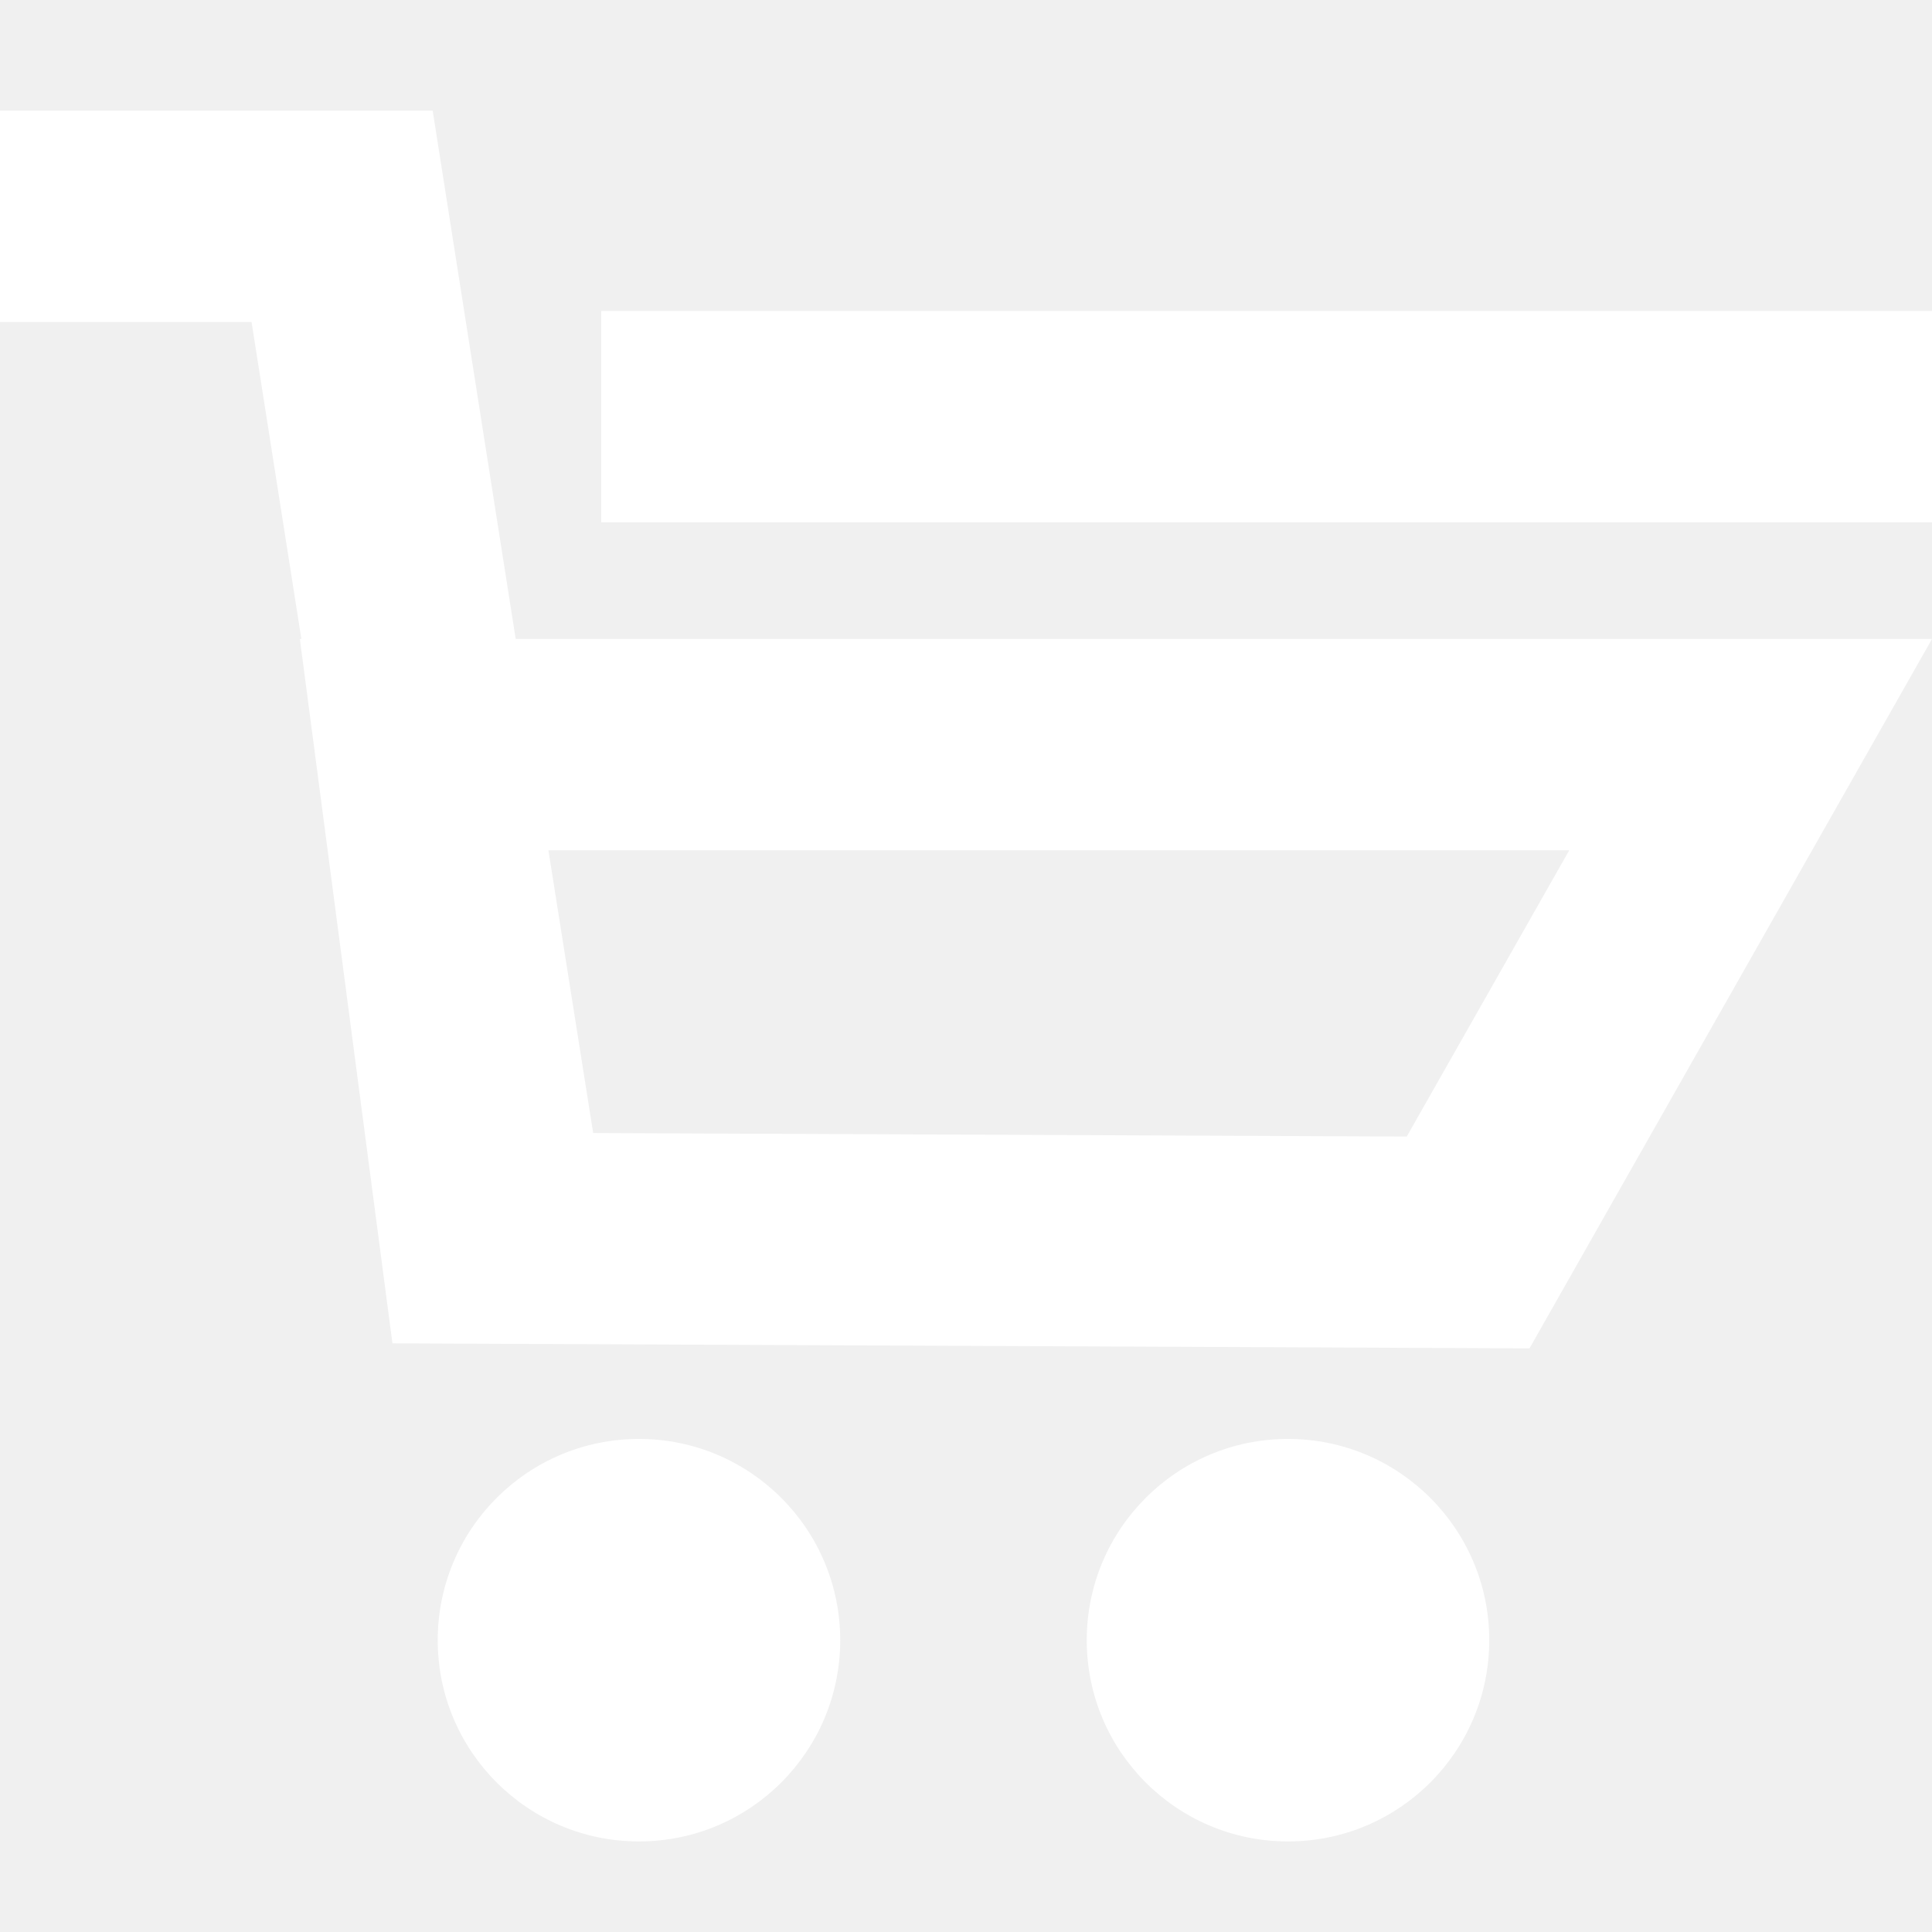
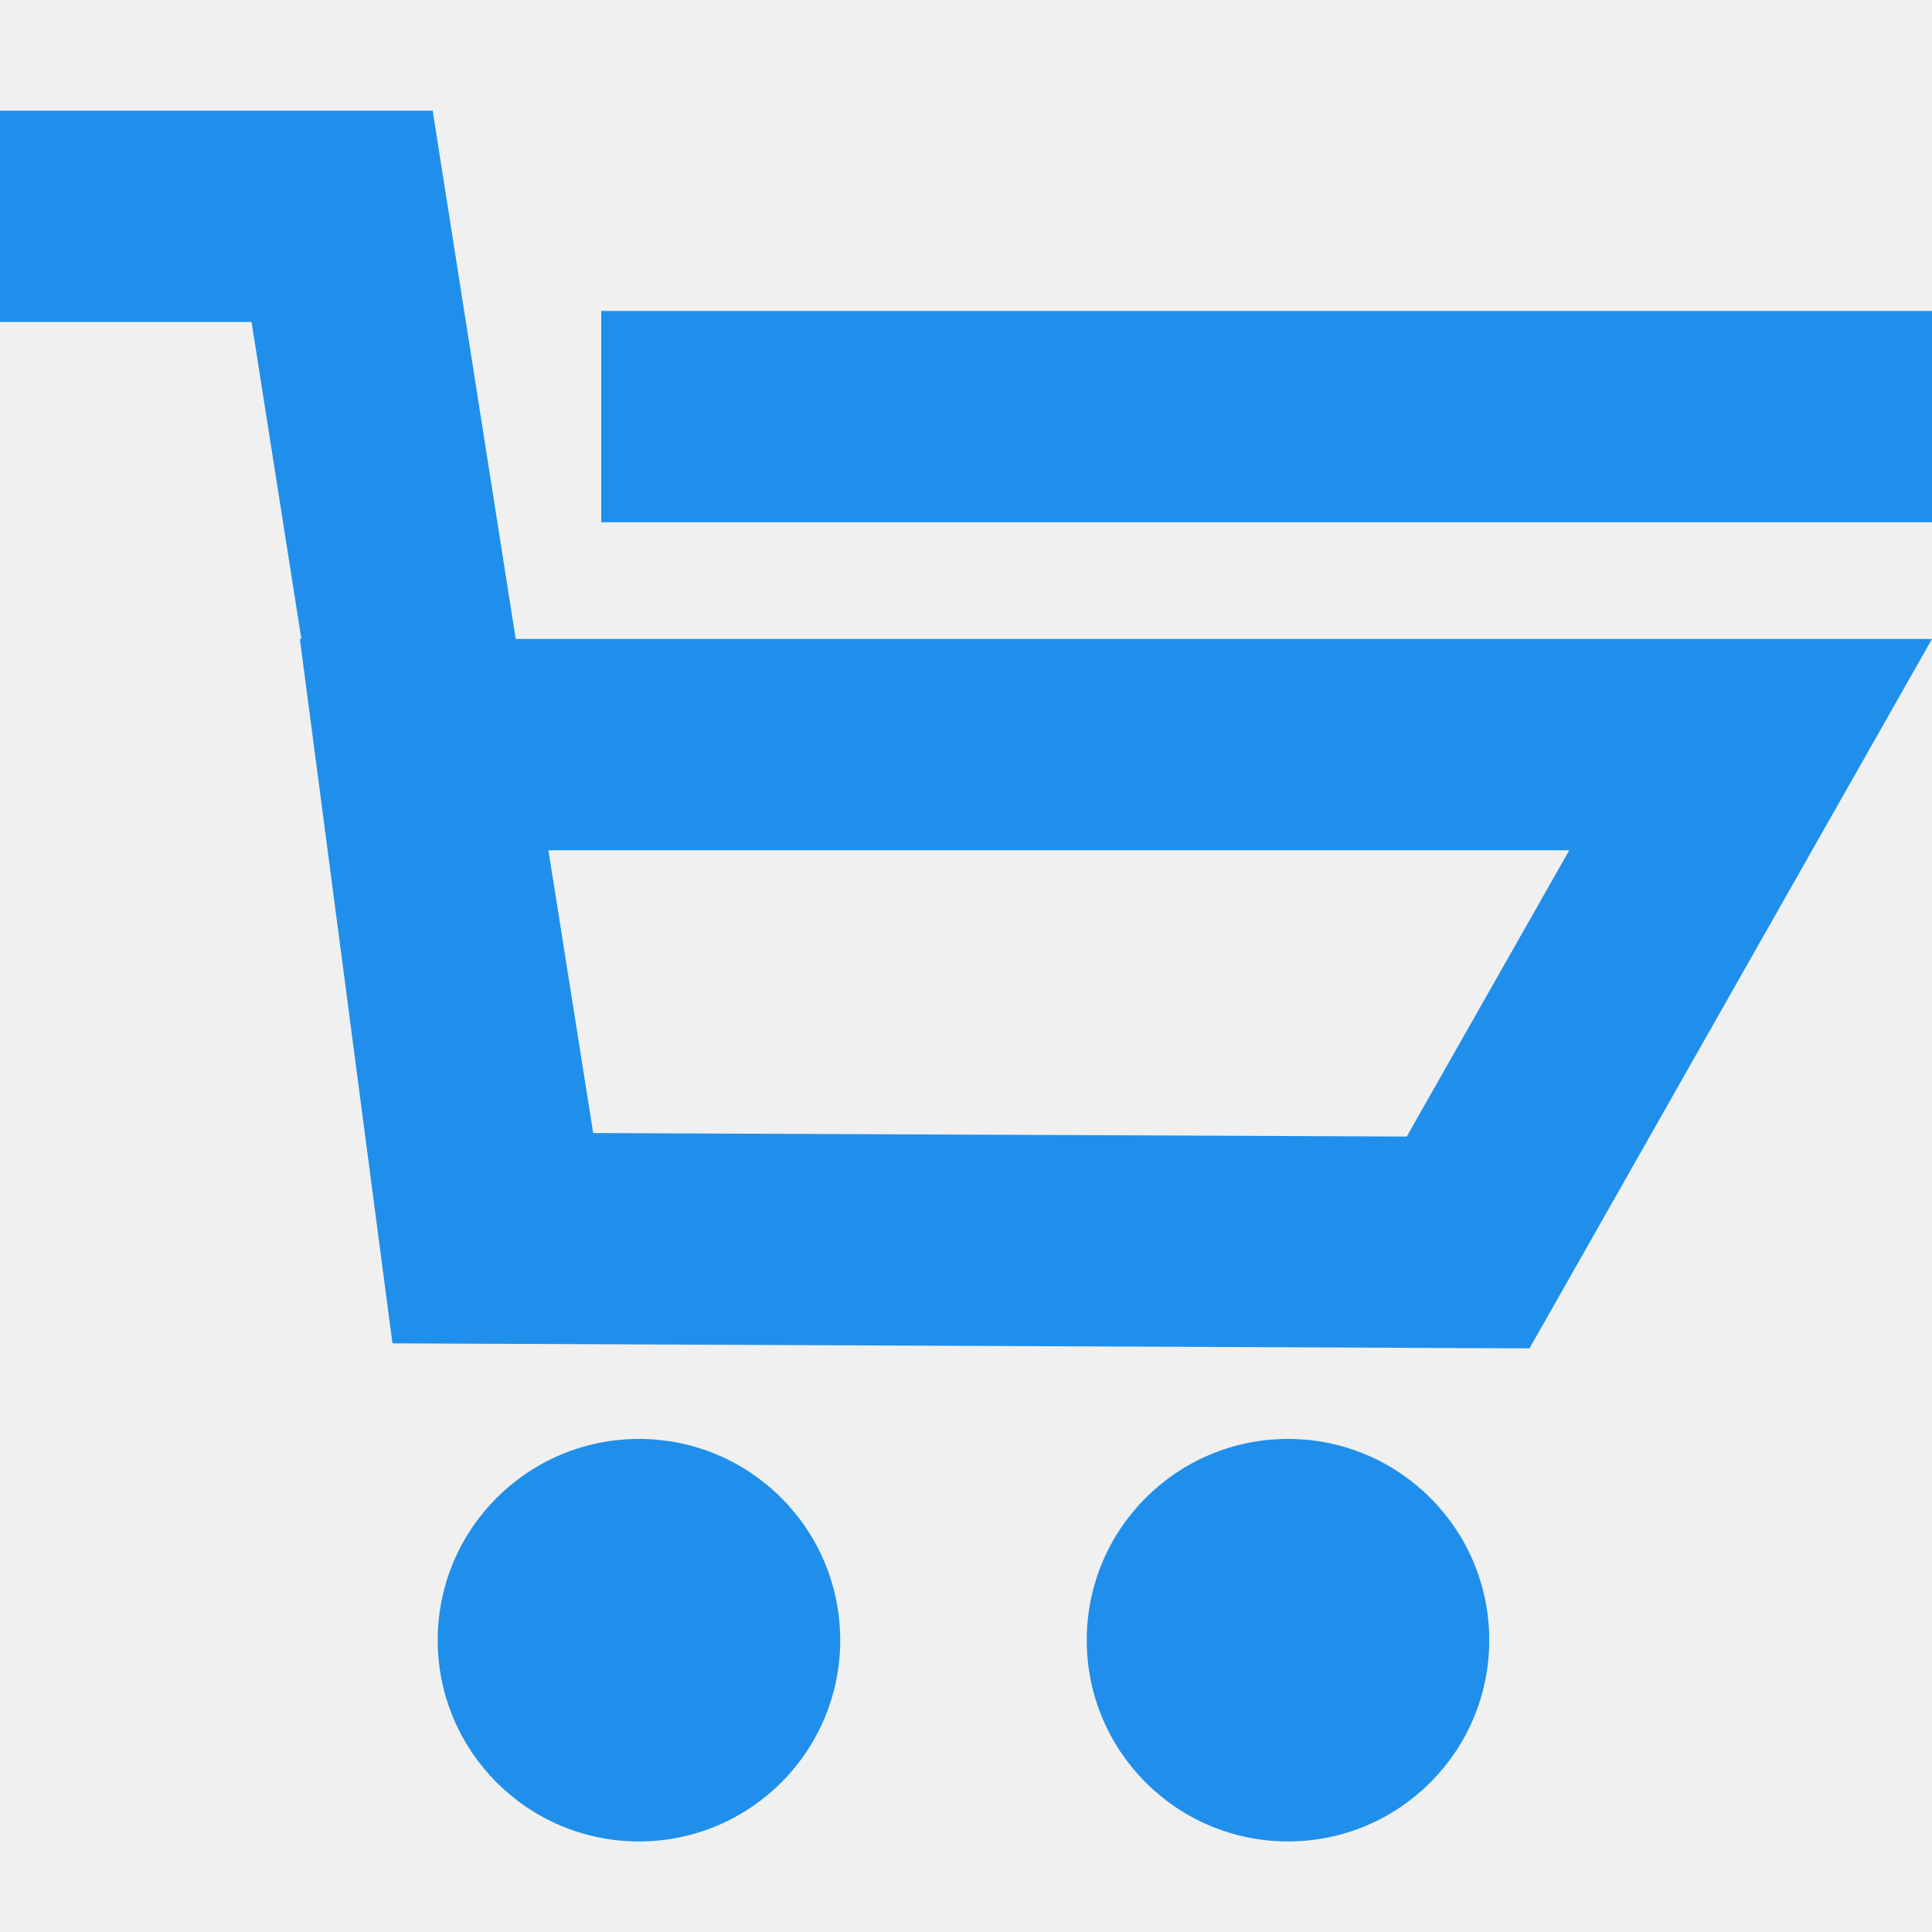
<svg xmlns="http://www.w3.org/2000/svg" version="1.1" id="icons" x="0px" y="0px" viewBox="0 0 384 384" style="enable-background:new 0 0 384 384;" xml:space="preserve">
  <style type="text/css">
- 	.st0{fill:#FFFFFF;}
+ 	.st0{fill:#1f8feb;}
</style>
  <g id="sell">
    <circle class="st0" cx="127" cy="326" r="40" />
    <circle class="st0" cx="256" cy="326" r="40" />
    <path class="st0" d="M86,22H0v42h50l9.9,63h-0.3L78,267l226,1l80-141H102.5L86,22z M311.9,169l-32.3,56.9l-161.7-0.7L109,169H311.9   z" />
    <rect x="119.5" y="61.8" class="st0" width="264.6" height="42" />
  </g>
</svg>
